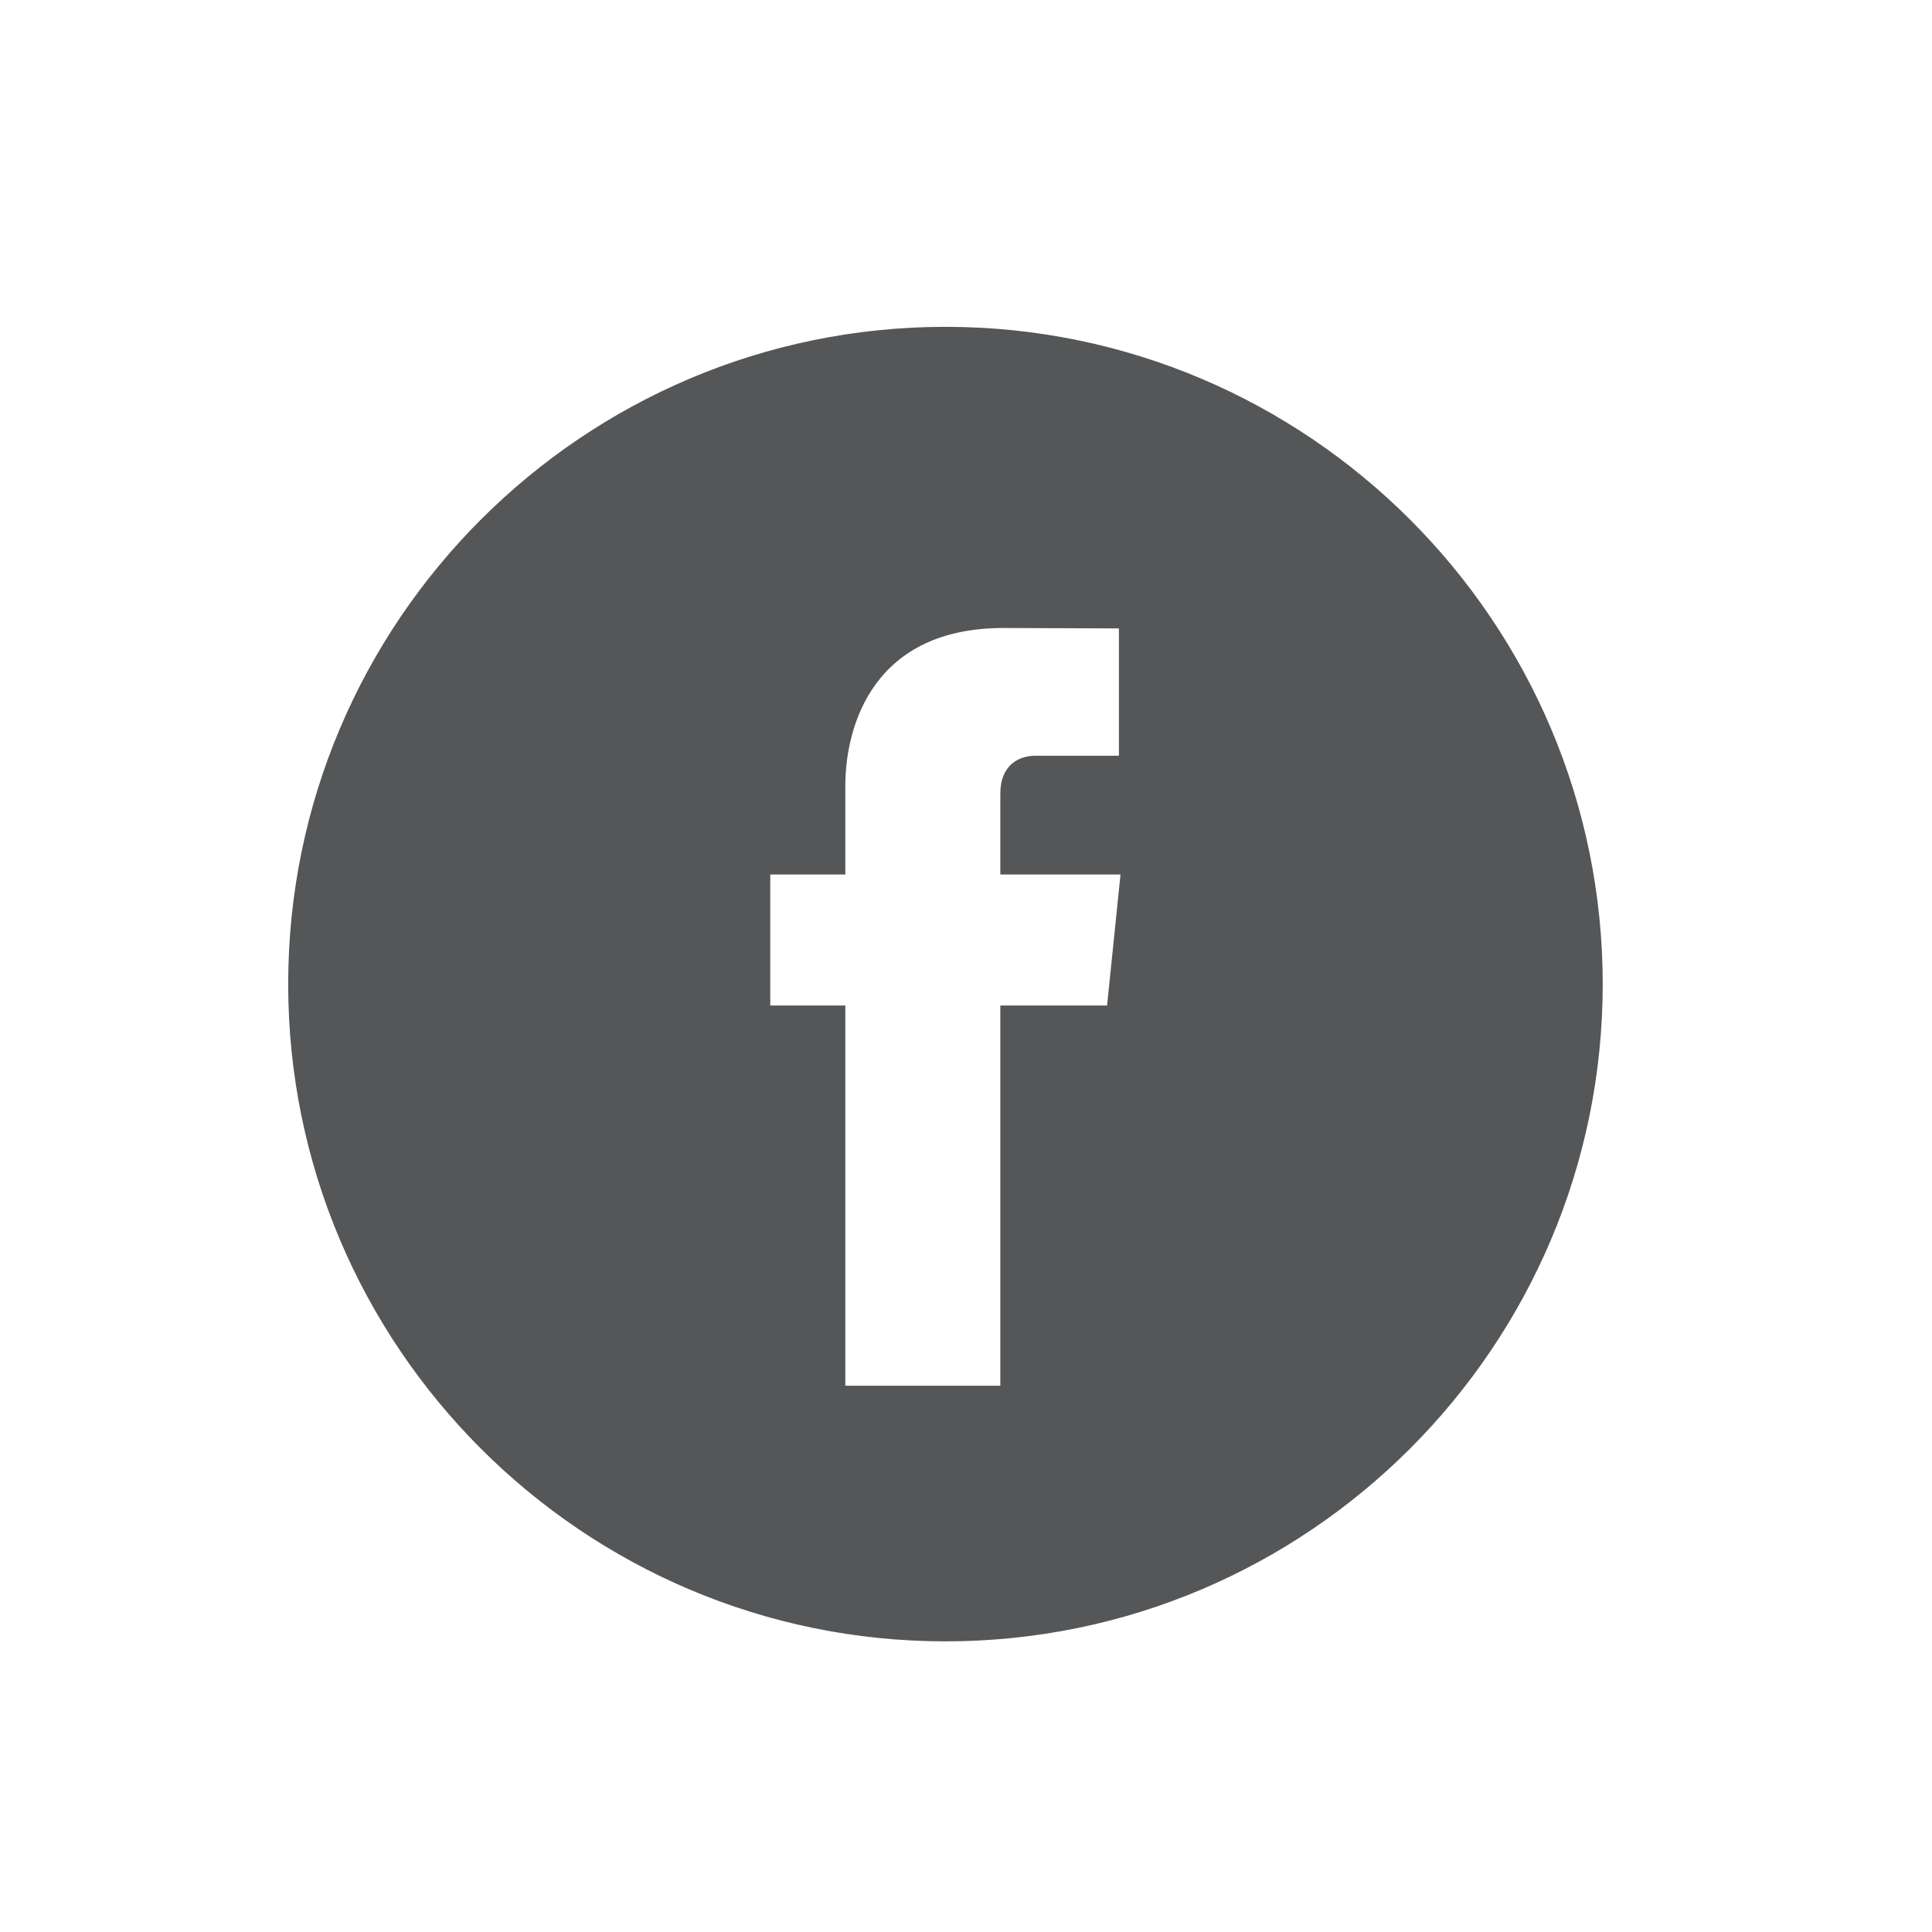
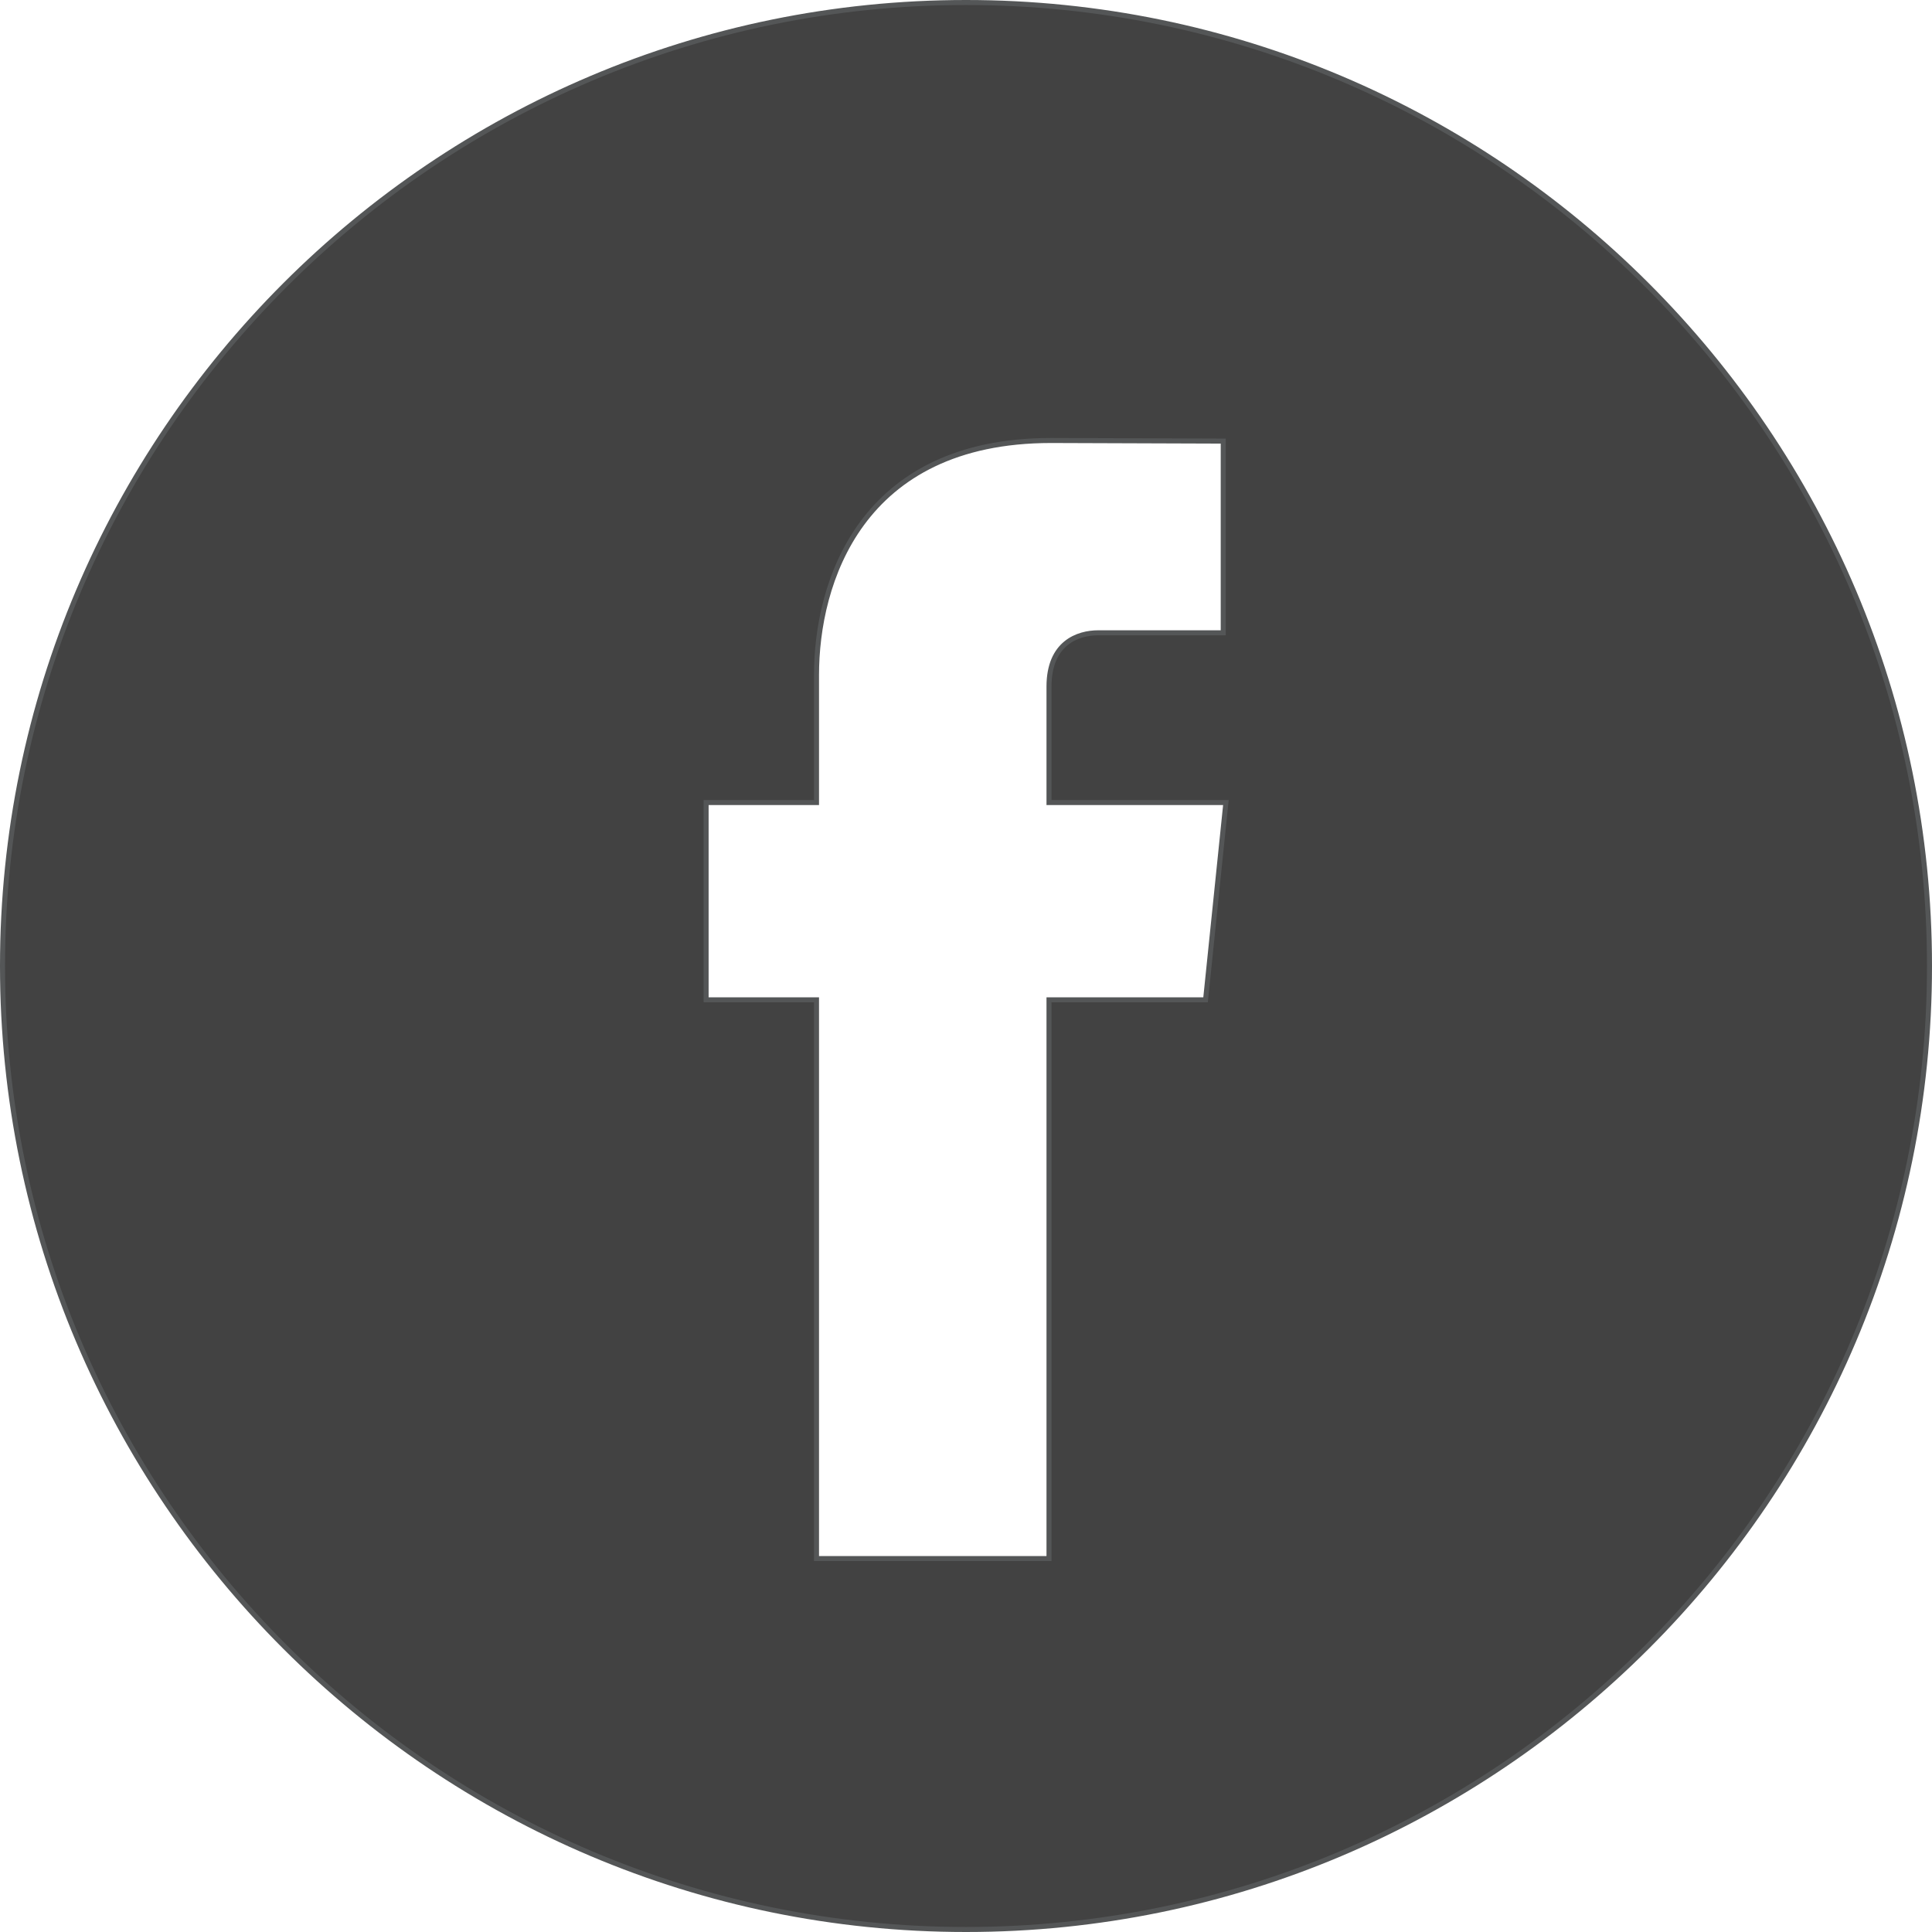
- <svg xmlns="http://www.w3.org/2000/svg" version="1.1" id="Layer_1" x="0px" y="0px" viewBox="0 0 600 600" style="enable-background:new 0 0 600 600;" xml:space="preserve">
-   <g>
-     <path style="fill:#545657;stroke:#545657;stroke-miterlimit:10;" d="M293.641,102C181.338,102,90,193.338,90,305.641   c0,112.27,91.338,203.597,203.641,203.597c112.27,0,203.597-91.327,203.597-203.597C497.238,193.338,405.911,102,293.641,102   L293.641,102z M344.264,312.771H311.16c0,52.931,0,118.077,0,118.077h-49.136c0,0,0-64.501,0-118.077h-23.316v-41.689h23.316   v-27.001c0-19.346,9.186-49.551,49.562-49.551l36.395,0.132v40.54c0,0-22.134,0-26.4,0c-4.319,0-10.422,2.133-10.422,11.363v24.518   h37.38L344.264,312.771z M344.264,312.771" />
-   </g>
+ <svg xmlns="http://www.w3.org/2000/svg" id="Layer_1" data-name="Layer 1" viewBox="0 0 385 385">
+   <defs>
+     <style>.cls-1{fill:#424242;stroke:#545657;stroke-miterlimit:10;}</style>
+   </defs>
+   <path class="cls-1" d="M292,108c-105.89,0-192,86.13-192,192s86.13,192,192,192,192-86.12,192-192S397.88,108,292,108Zm47.74,198.74H308.54V418.08H262.21V306.74h-22V267.43h22V242c0-18.24,8.66-46.72,46.73-46.72l34.32.12V233.6H318.37c-4.08,0-9.83,2-9.83,10.72v23.11h35.25Zm0,0" transform="translate(-99.5 -107.5)" />
</svg>
